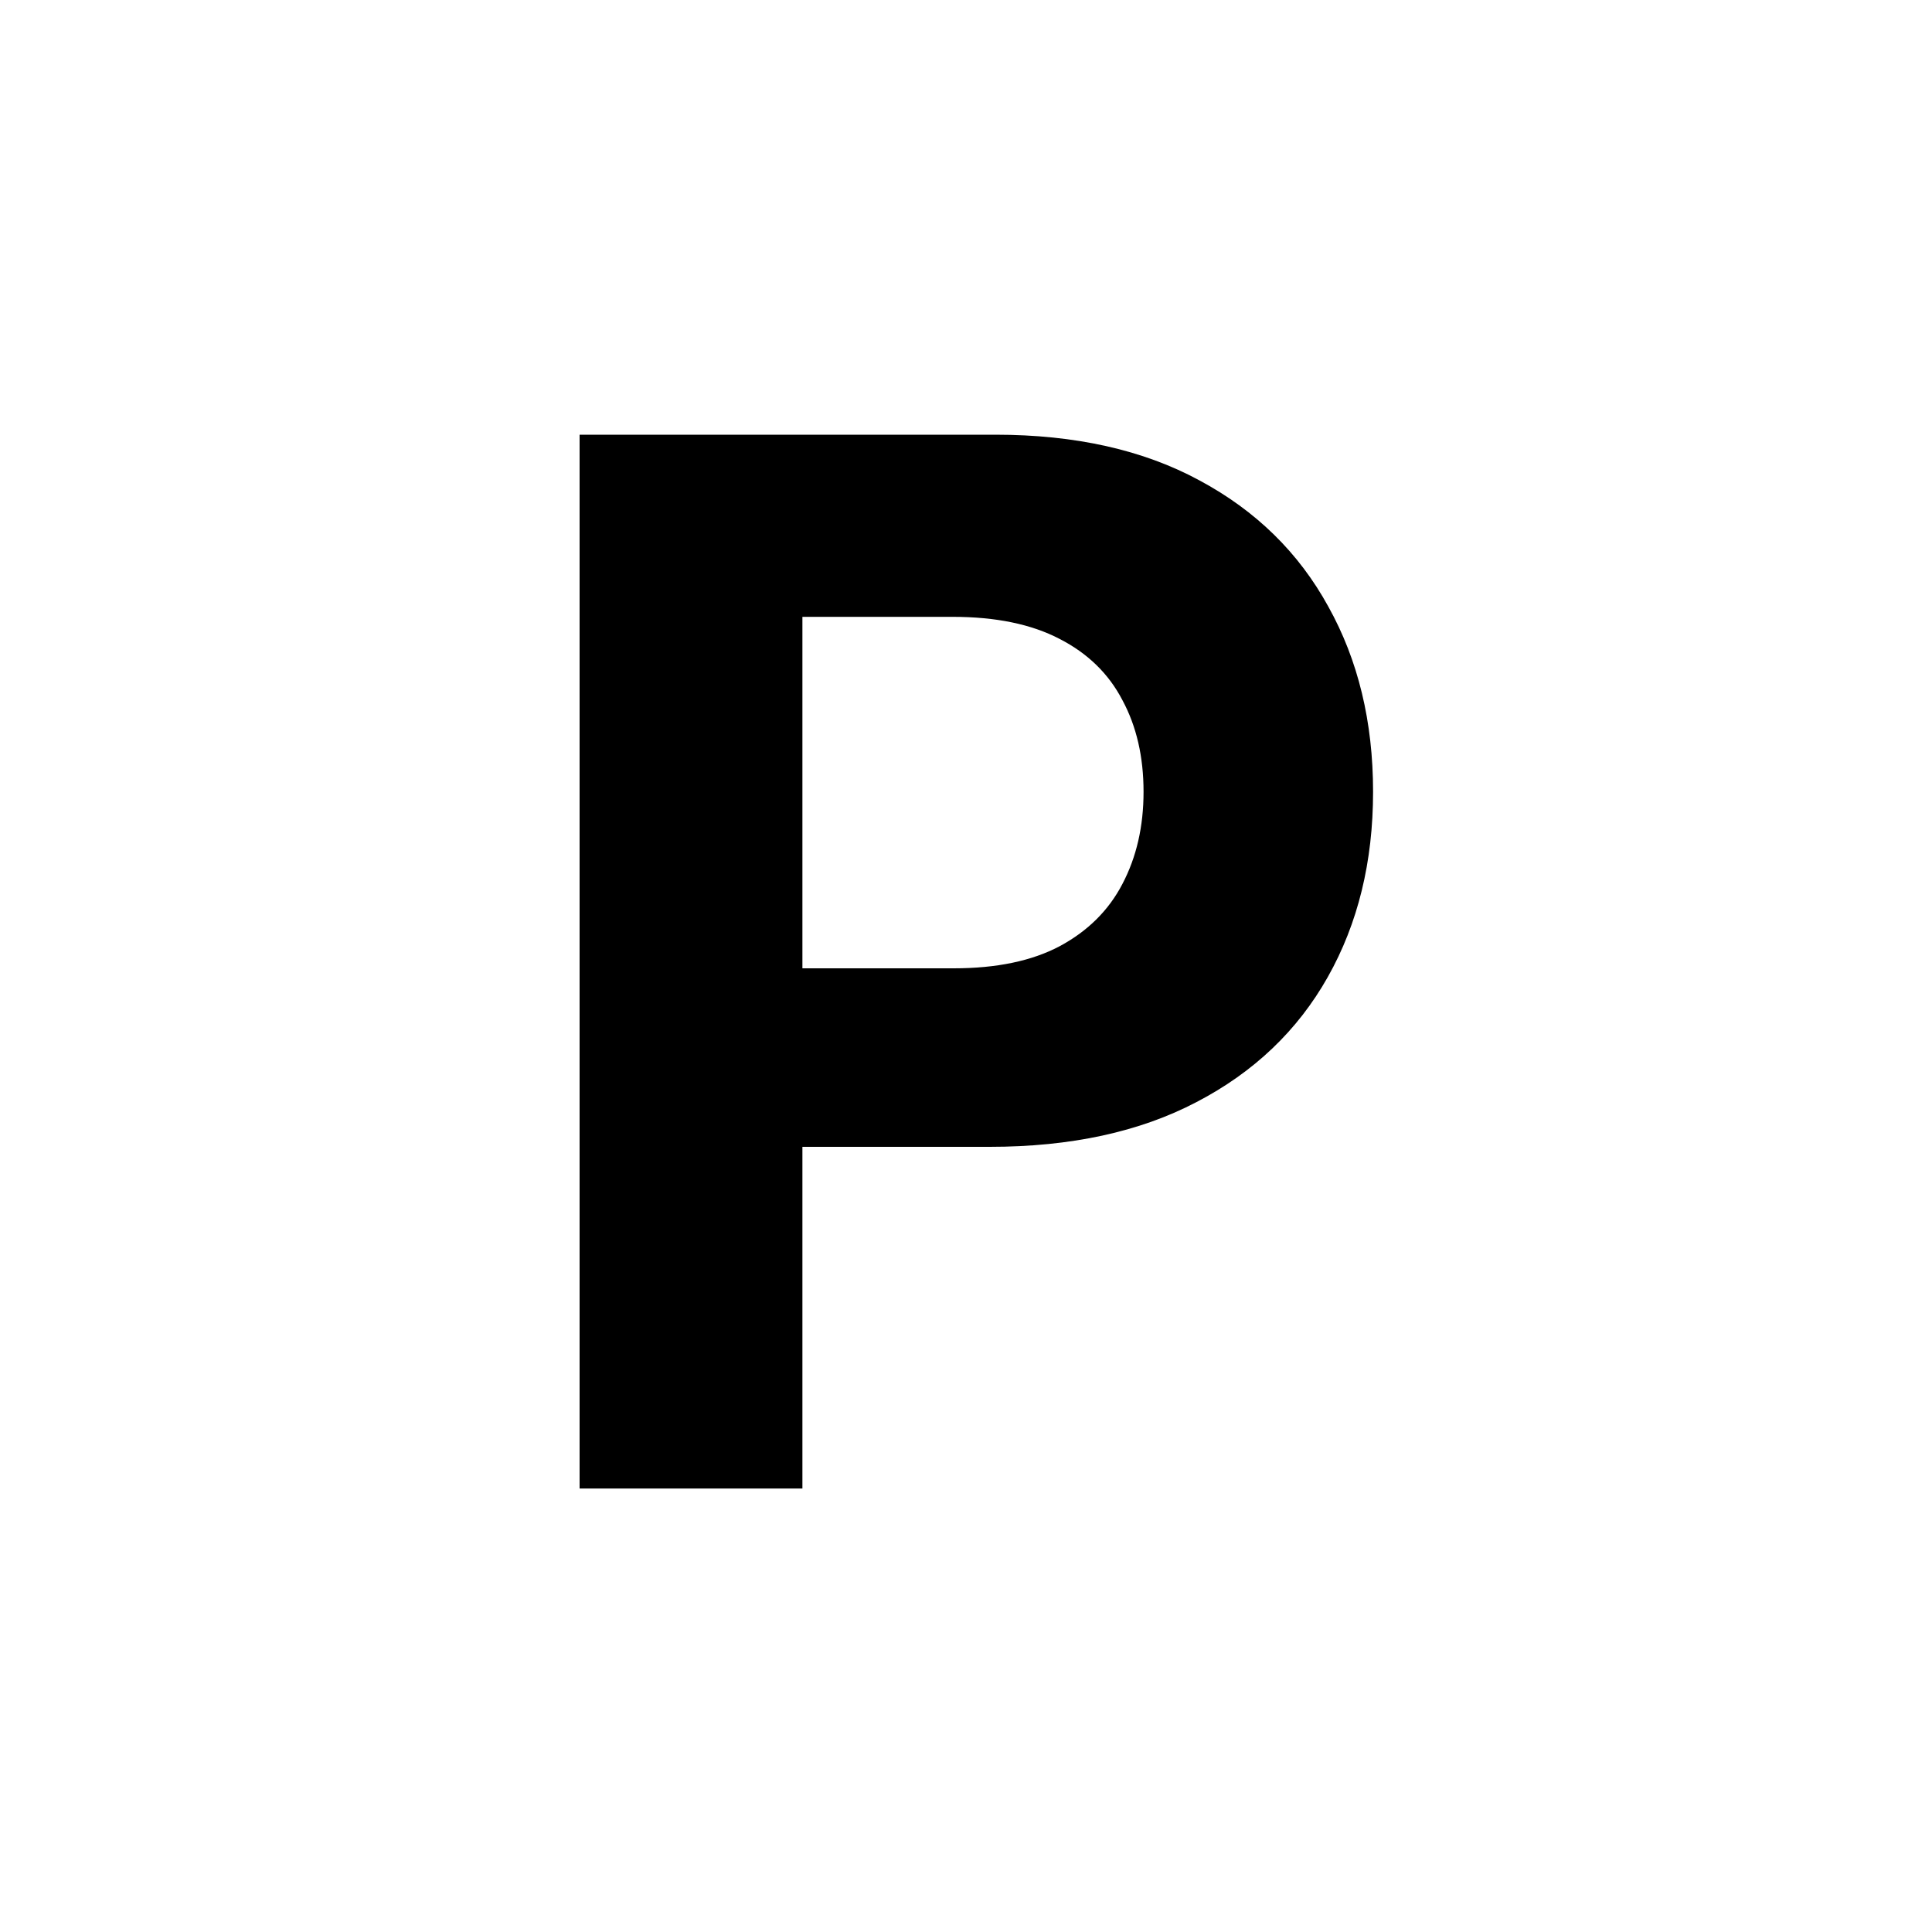
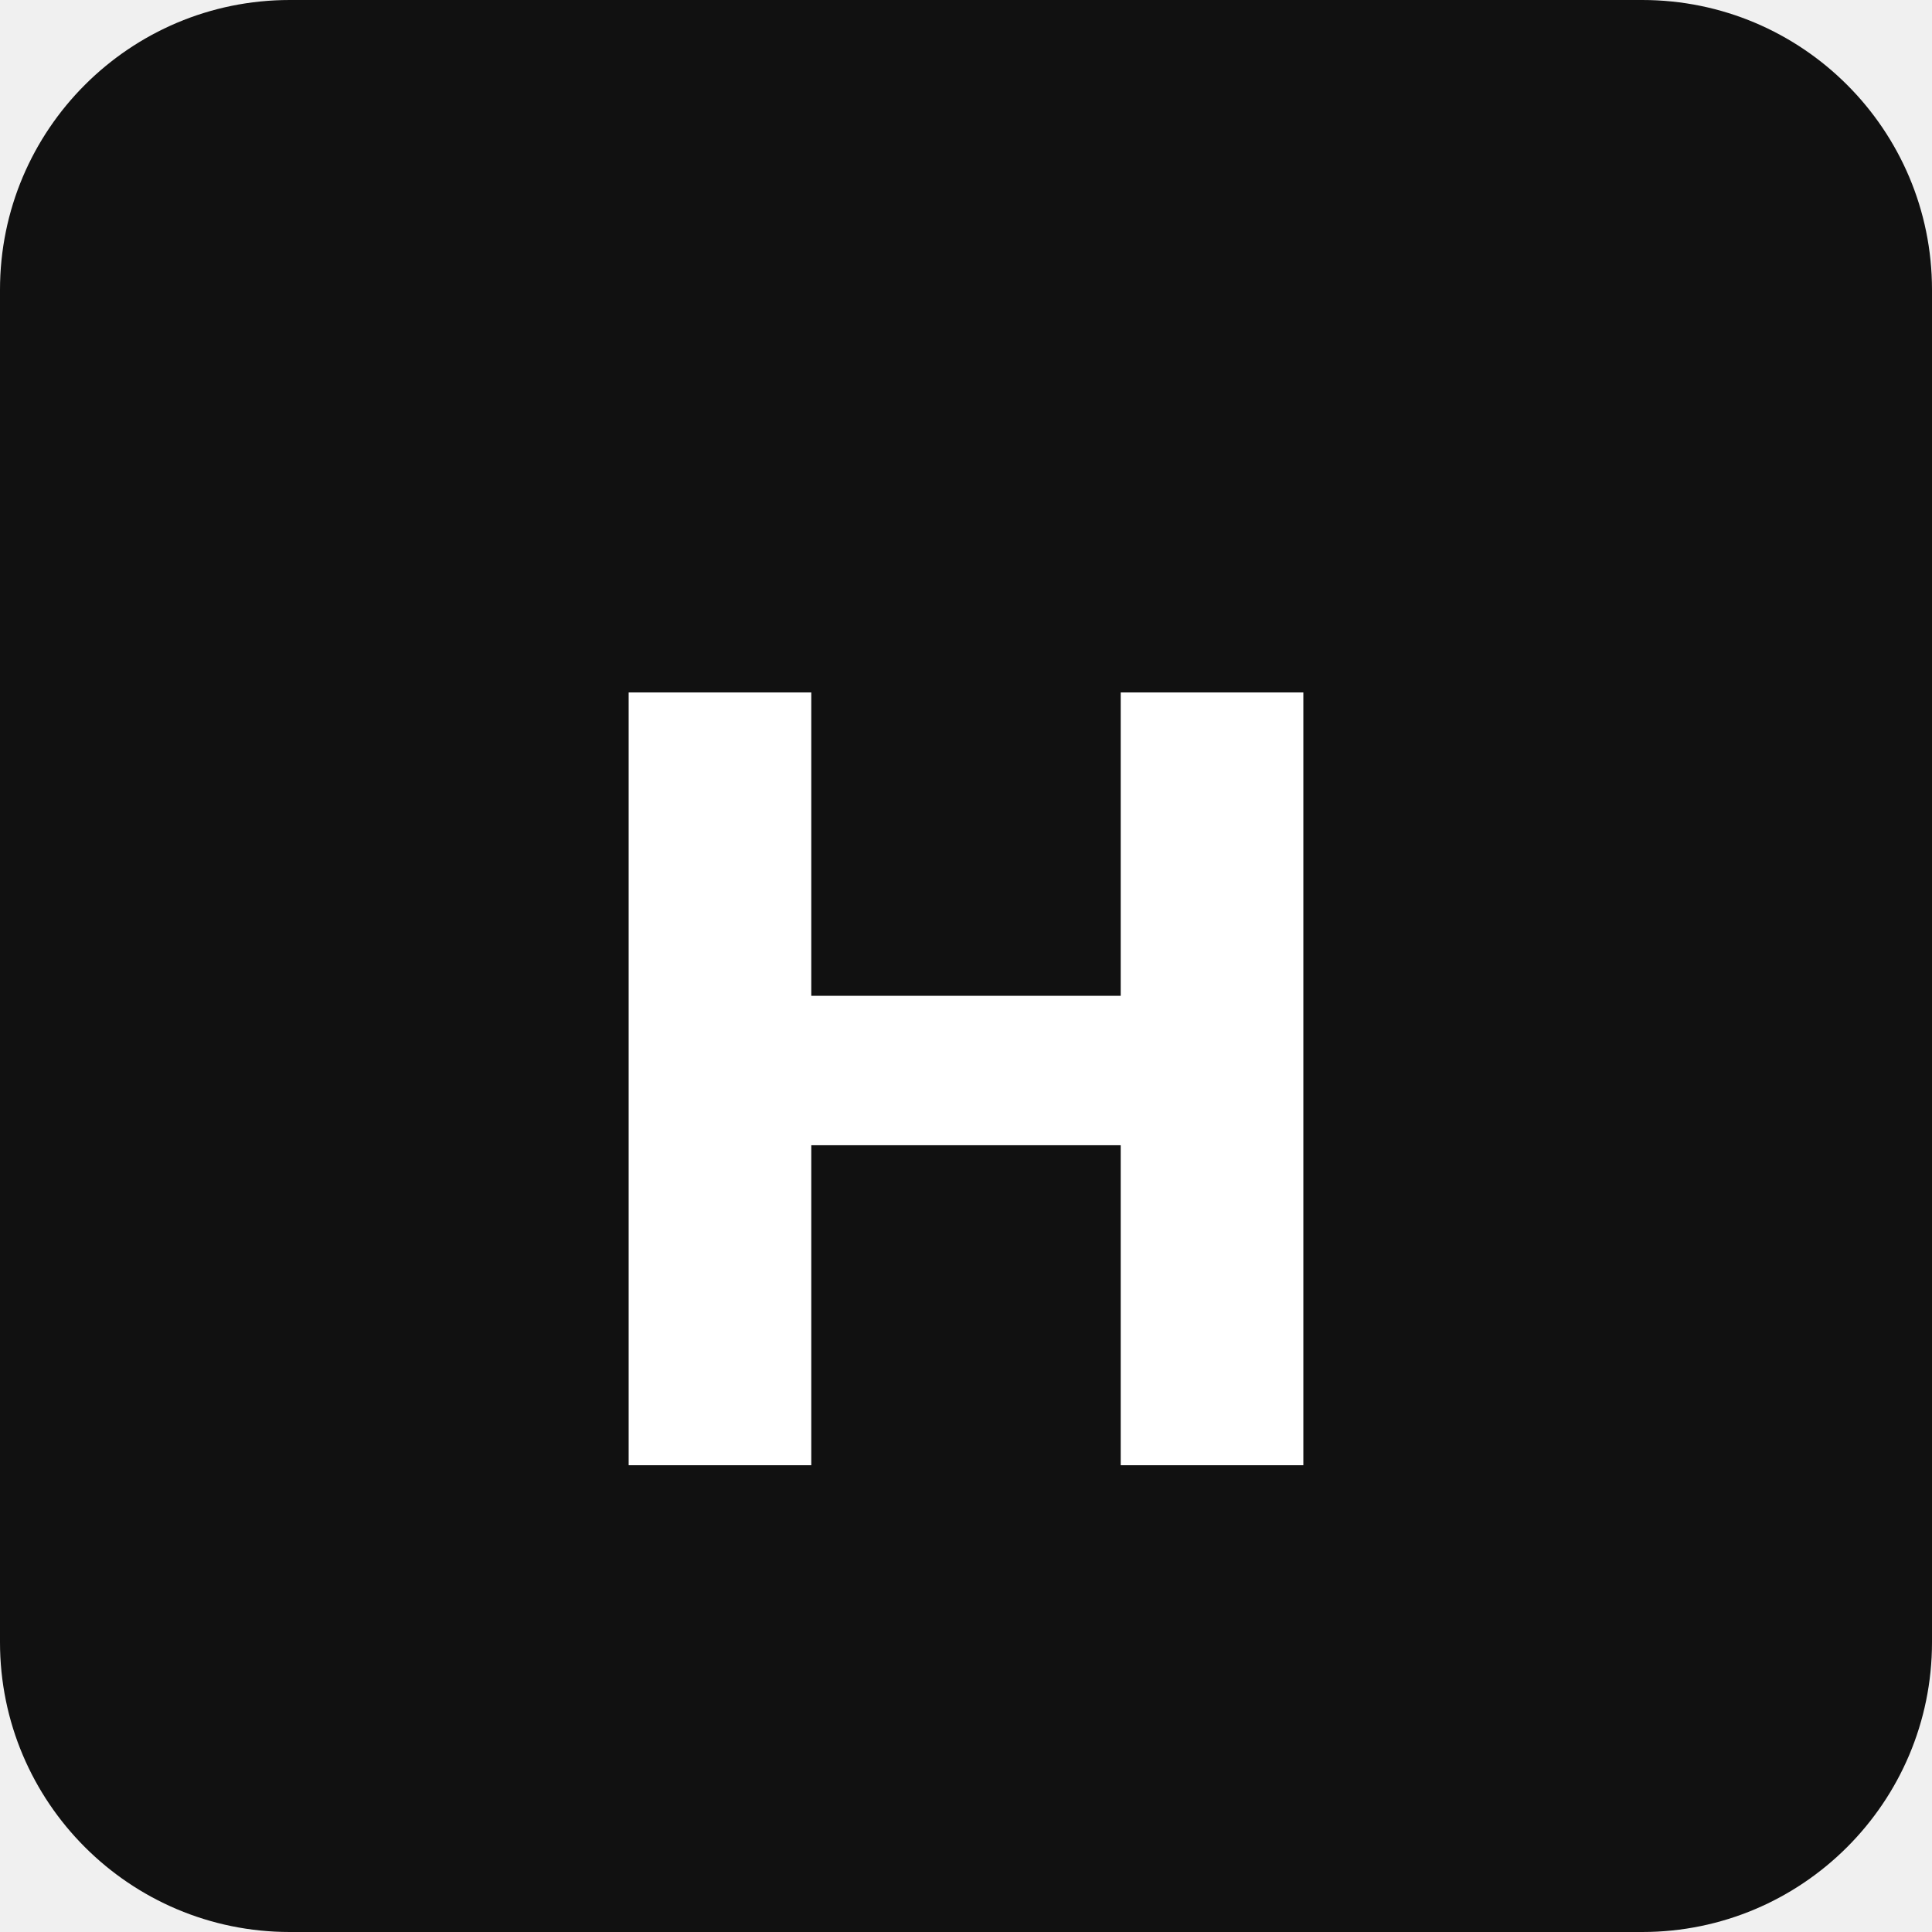
- <svg xmlns="http://www.w3.org/2000/svg" width="40" height="40" viewBox="0 0 40 40" fill="none">
-   <rect width="40" height="40" fill="white" />
-   <path d="M12 30.818V9H20.608C22.263 9 23.673 9.316 24.837 9.948C26.002 10.573 26.89 11.443 27.501 12.558C28.119 13.666 28.428 14.945 28.428 16.393C28.428 17.842 28.115 19.121 27.49 20.229C26.865 21.337 25.959 22.2 24.773 22.817C23.595 23.435 22.167 23.744 20.491 23.744H15.004V20.048H19.745C20.633 20.048 21.364 19.895 21.94 19.59C22.522 19.277 22.955 18.847 23.239 18.3C23.53 17.746 23.676 17.111 23.676 16.393C23.676 15.669 23.53 15.037 23.239 14.497C22.955 13.95 22.522 13.528 21.94 13.229C21.357 12.924 20.619 12.771 19.724 12.771H16.613V30.818H12Z" fill="black" />
+ <svg xmlns="http://www.w3.org/2000/svg" width="40" height="40" viewBox="0 0 40 40">
+   <rect width="40" height="40" rx="6" fill="#111" />
+   <text x="50%" y="55%" text-anchor="middle" dominant-baseline="middle" font-family="Inter, system-ui, -apple-system, Segoe UI, sans-serif" font-size="22" font-weight="800" fill="white">H</text>
</svg>
